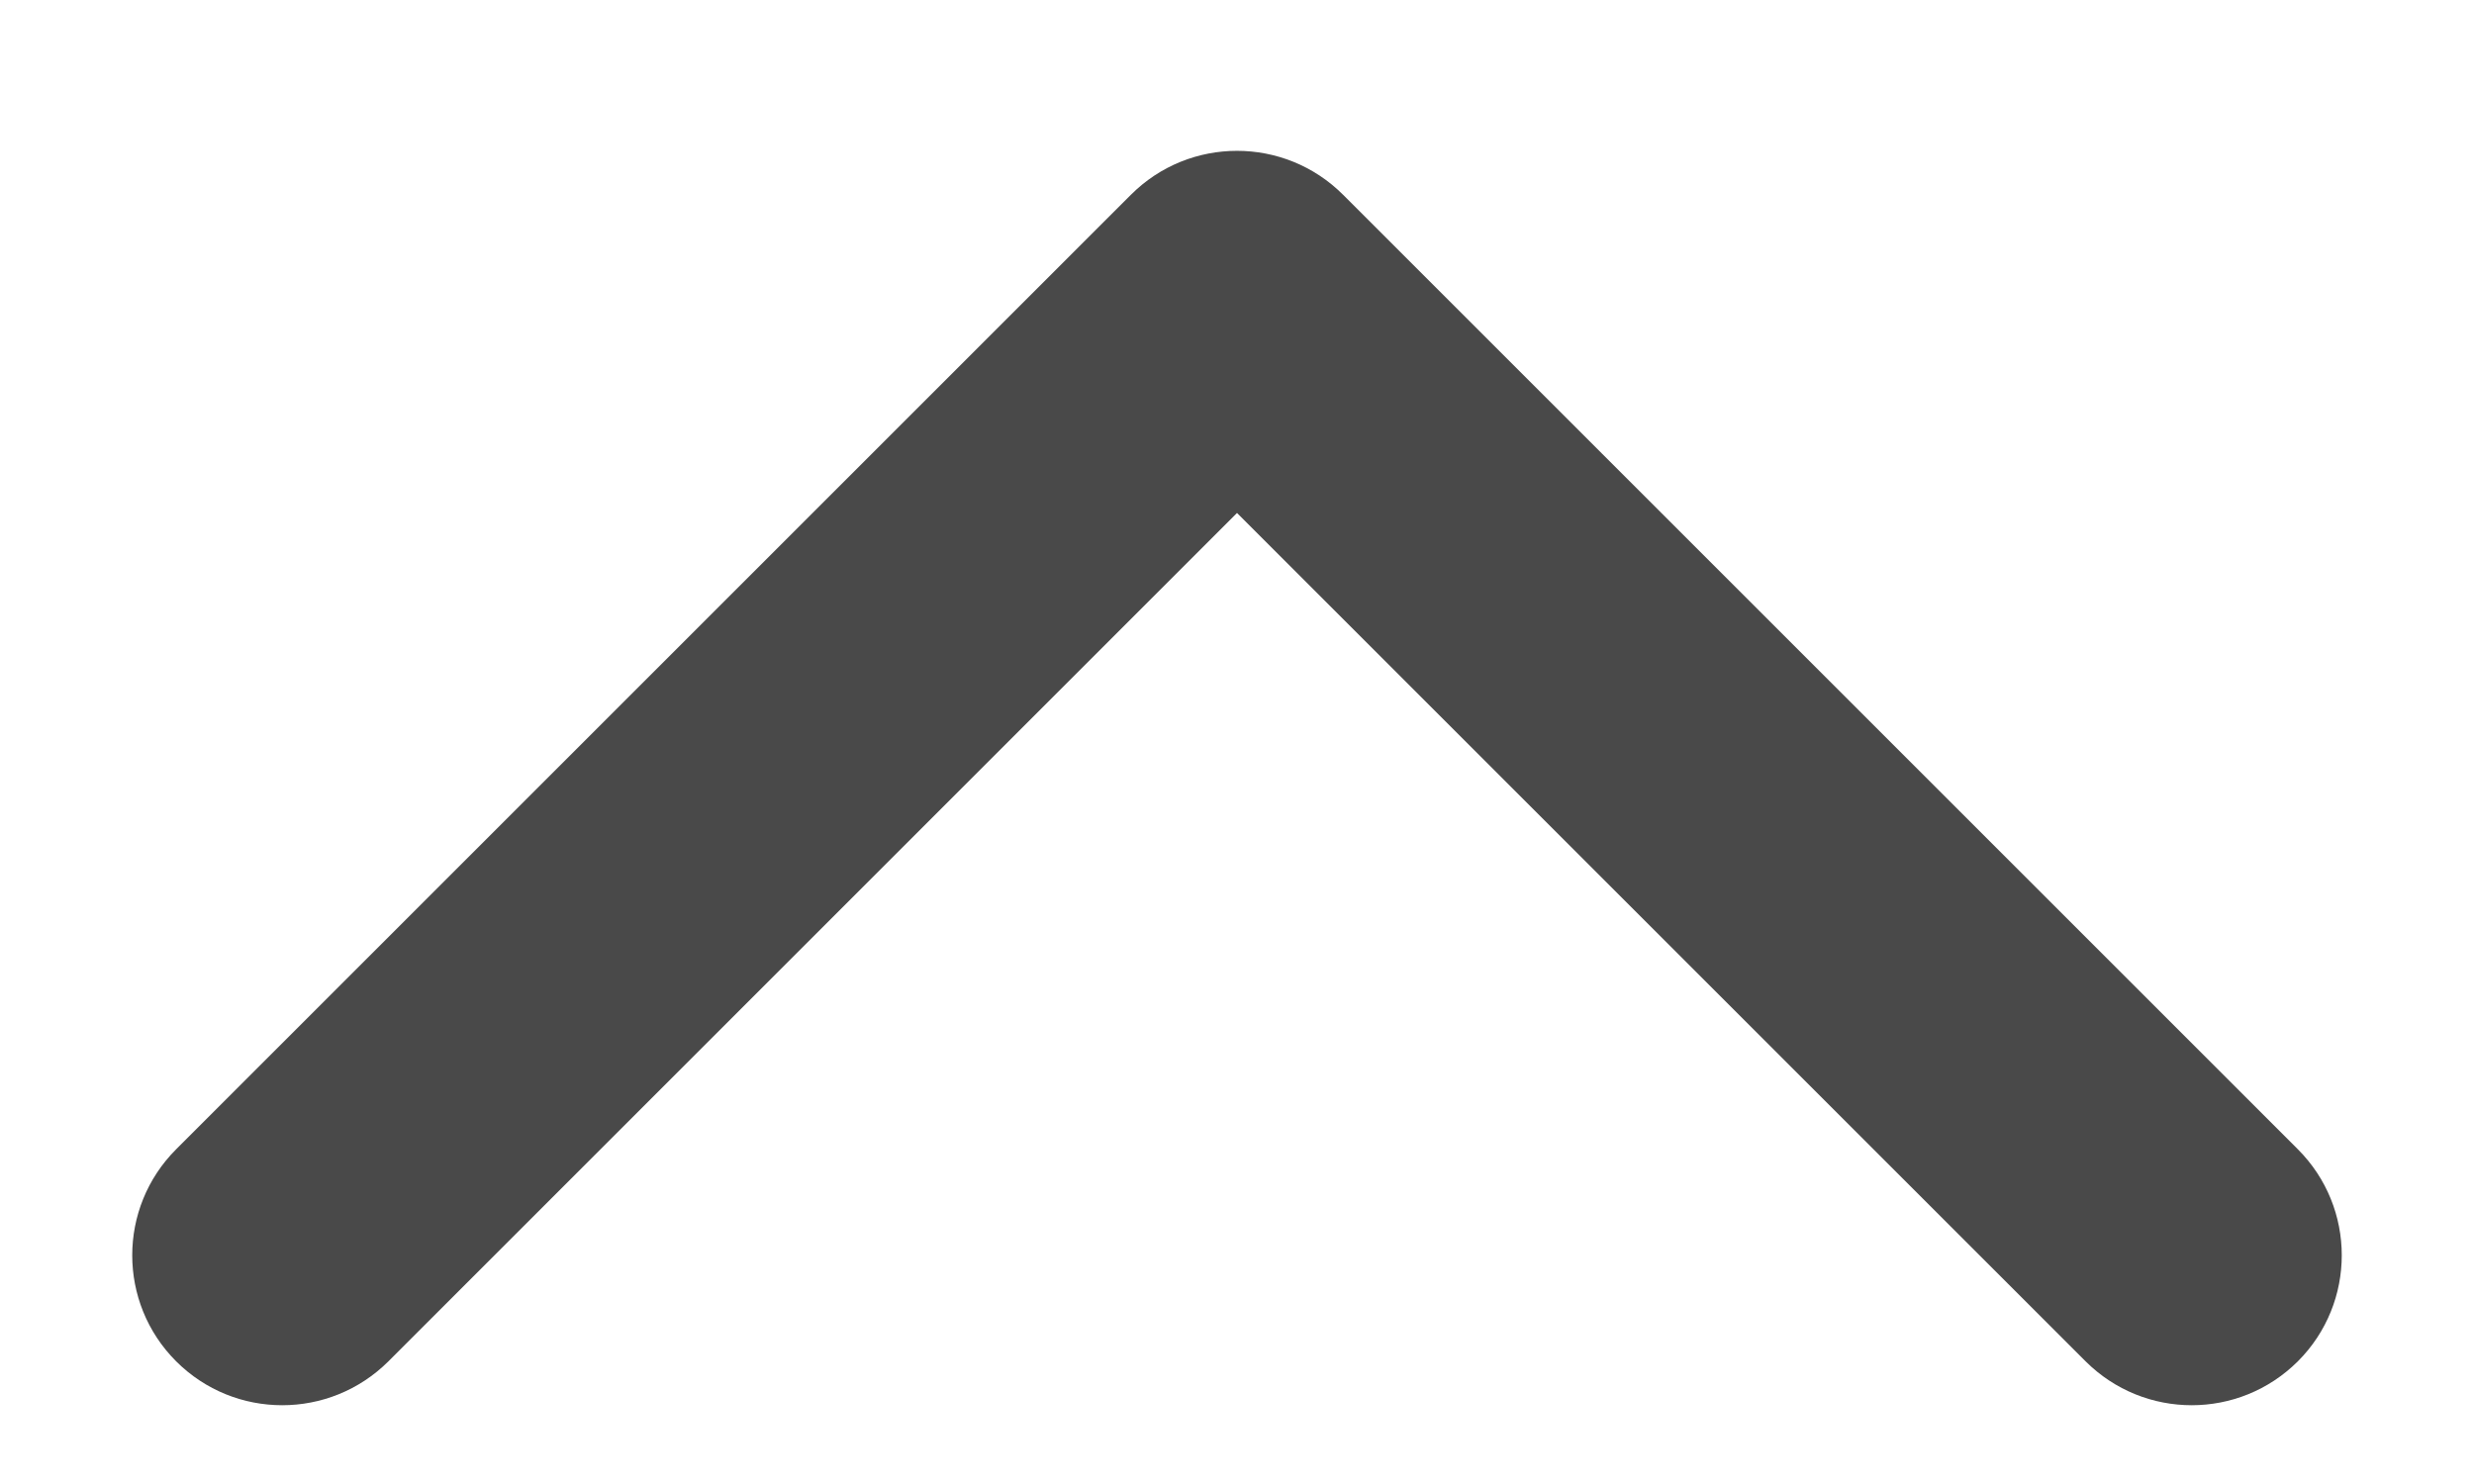
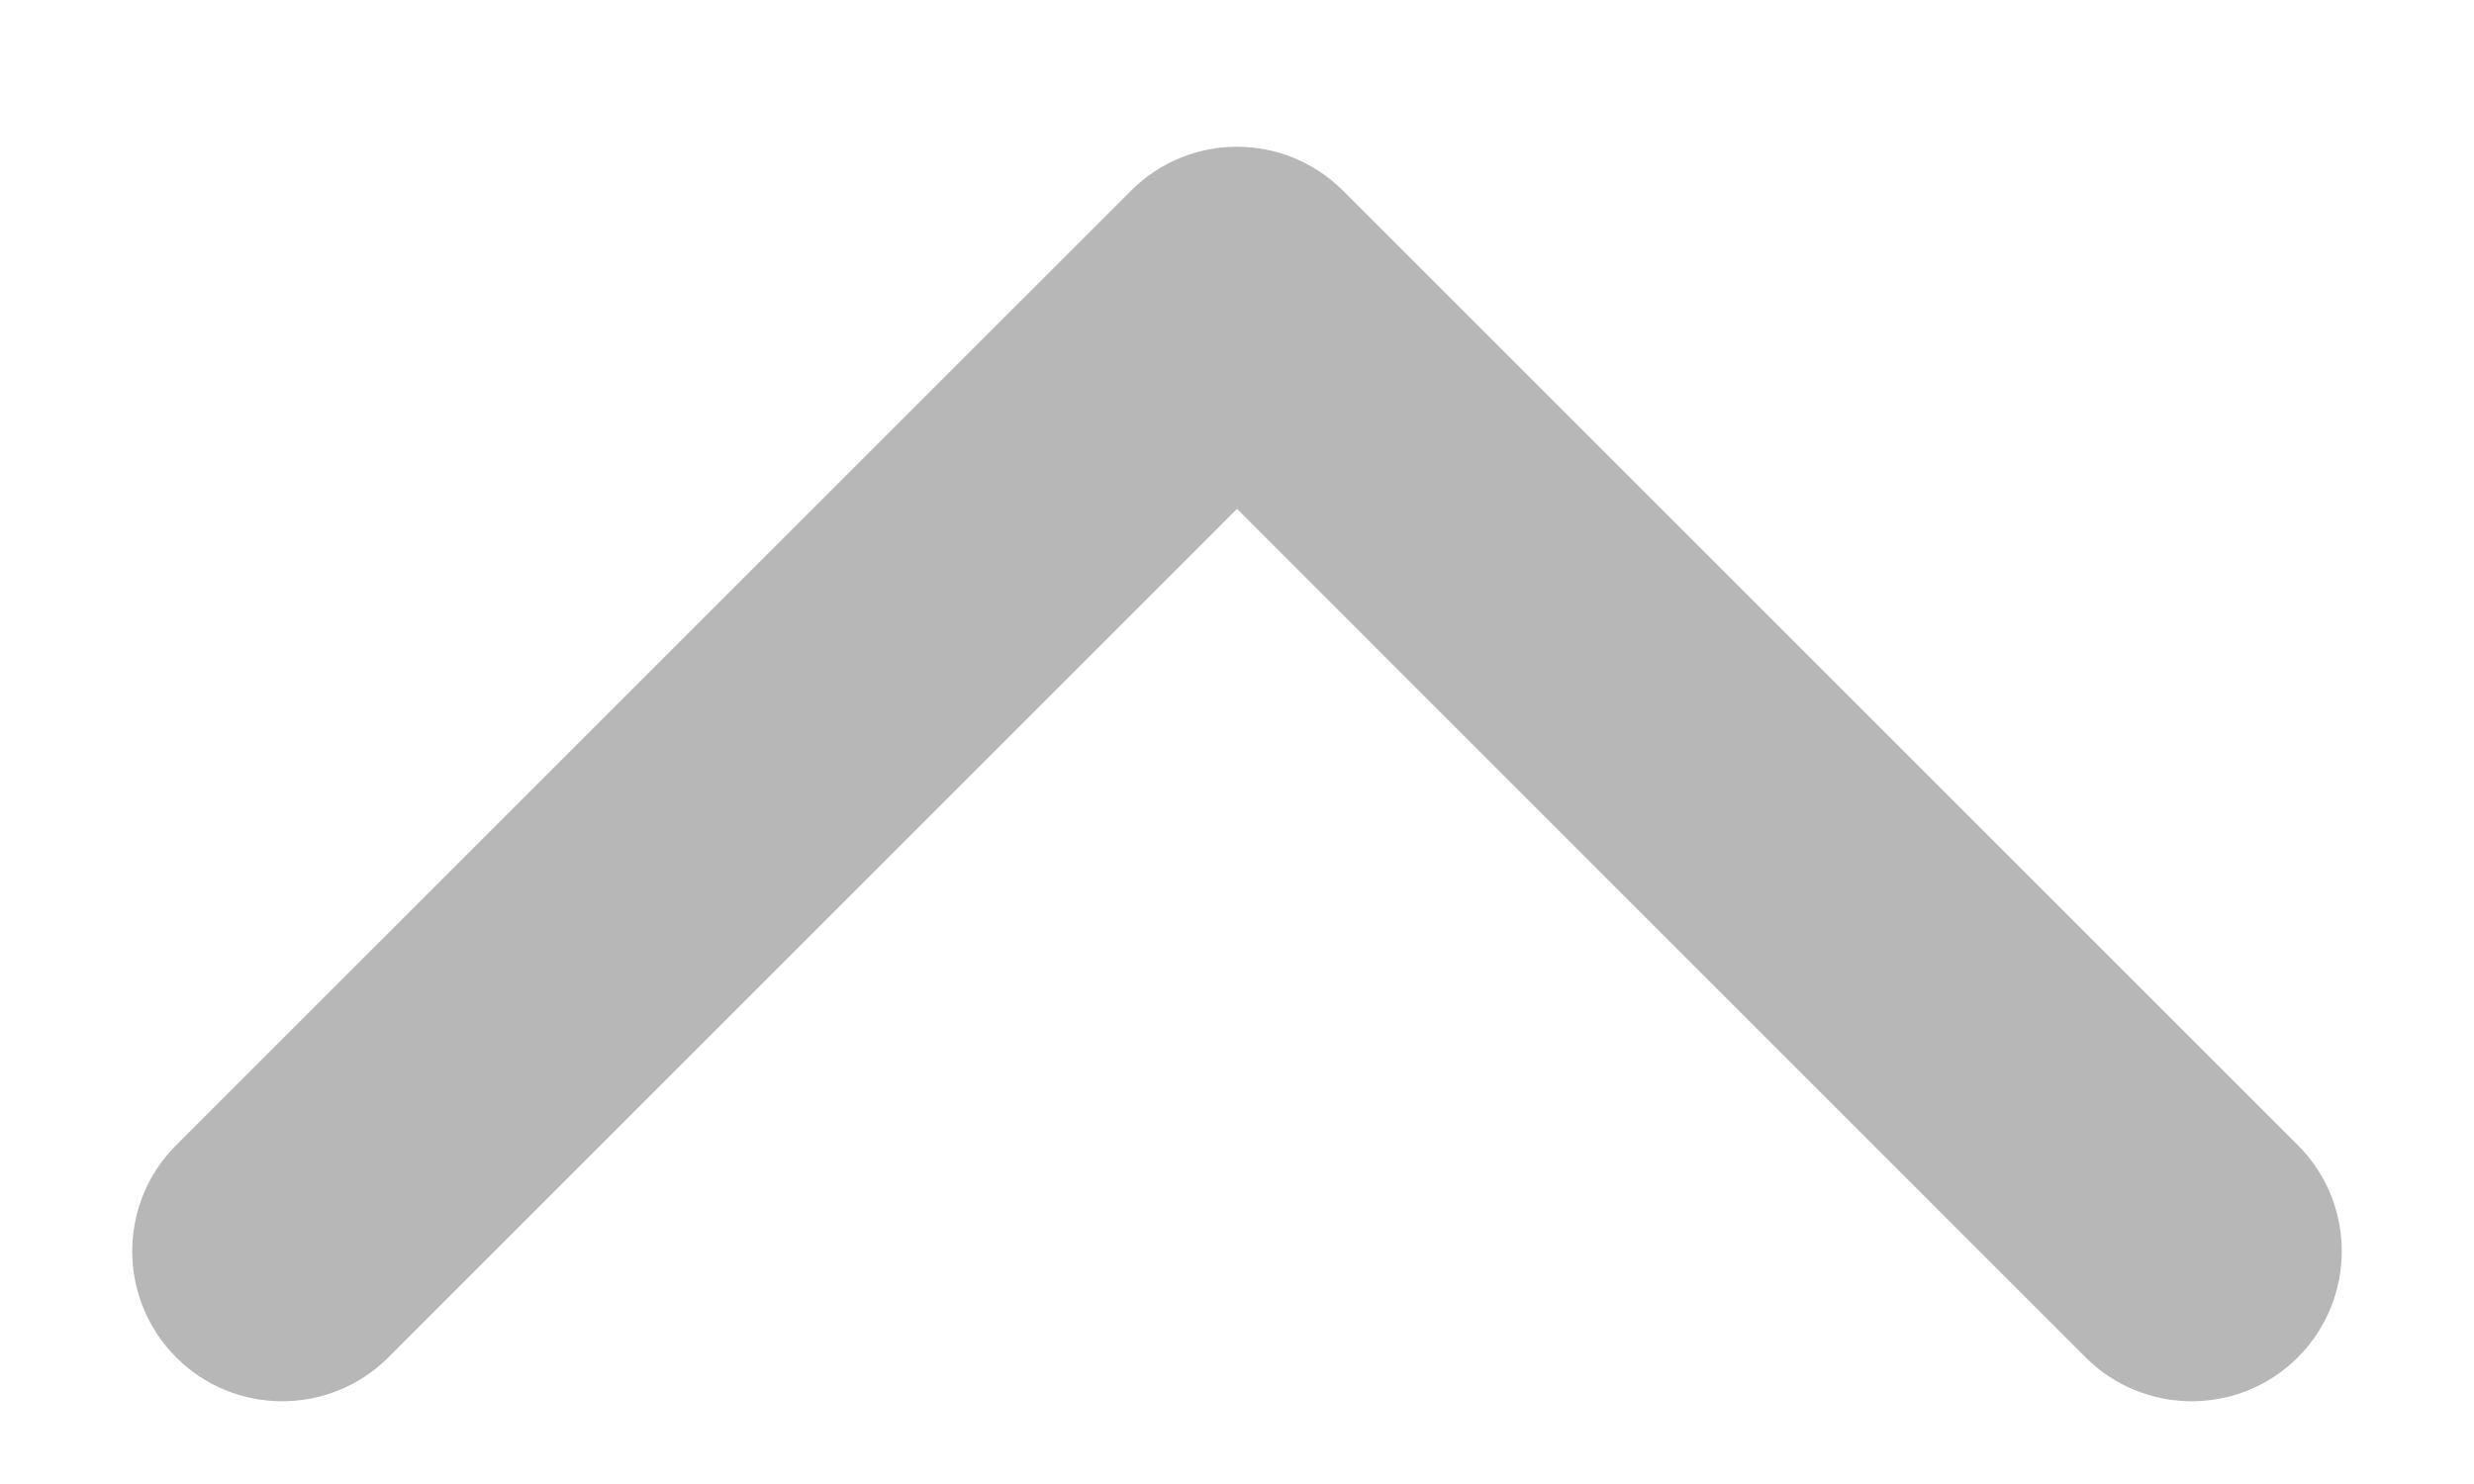
<svg xmlns="http://www.w3.org/2000/svg" width="15" height="9" viewBox="0 0 15 9" fill="none">
-   <path d="M8.143 1.181C7.788 0.826 7.212 0.826 6.857 1.181L1.068 6.97C0.713 7.325 0.713 7.901 1.068 8.256C1.423 8.611 1.999 8.611 2.355 8.256L7.5 3.111L12.645 8.256C13.001 8.611 13.576 8.611 13.932 8.256C14.287 7.901 14.287 7.325 13.932 6.97L8.143 1.181ZM8.41 2.749L8.41 1.824L6.59 1.824L6.59 2.749L8.41 2.749Z" fill="#494949" />
+   <path d="M8.143 1.157C7.788 0.801 7.212 0.801 6.857 1.157L1.068 6.945C0.713 7.3 0.713 7.876 1.068 8.232C1.423 8.587 1.999 8.587 2.355 8.232L7.5 3.086L12.645 8.232C13.001 8.587 13.576 8.587 13.932 8.232C14.287 7.876 14.287 7.3 13.932 6.945L8.143 1.157ZM8.41 2.725L8.41 1.8L6.59 1.8L6.59 2.725L8.41 2.725Z" fill="#B7B7B7" />
</svg>
